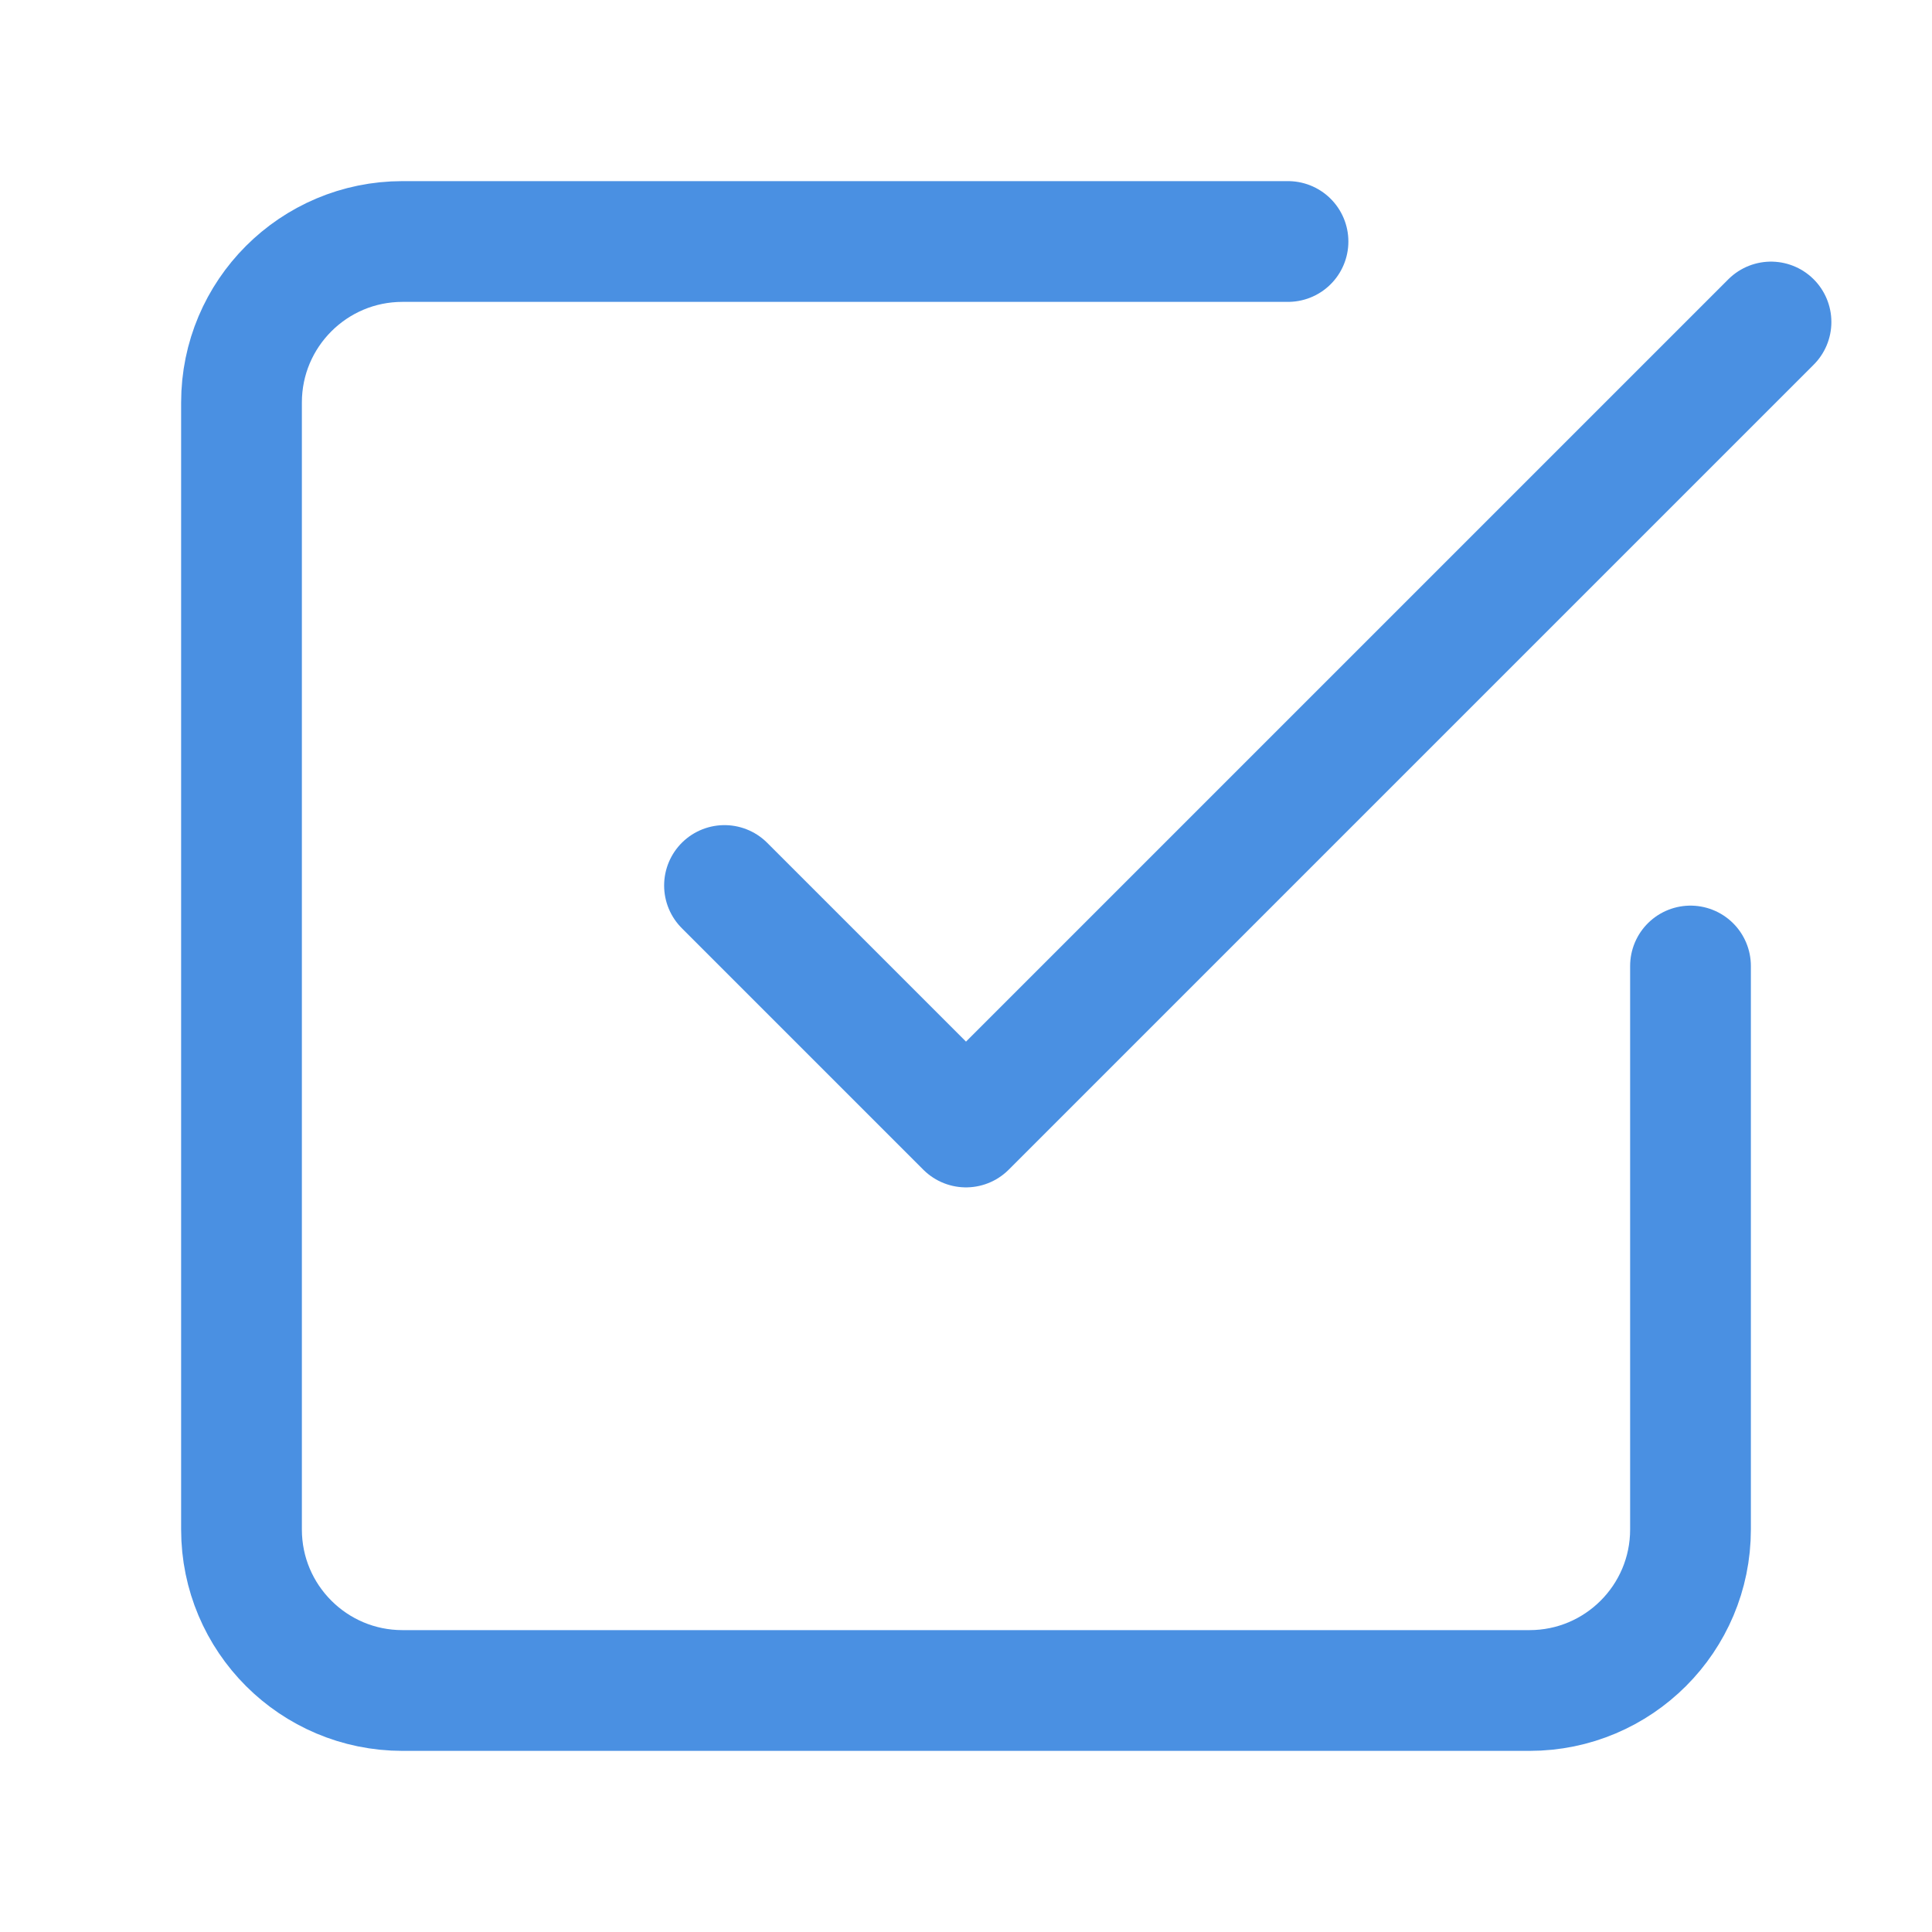
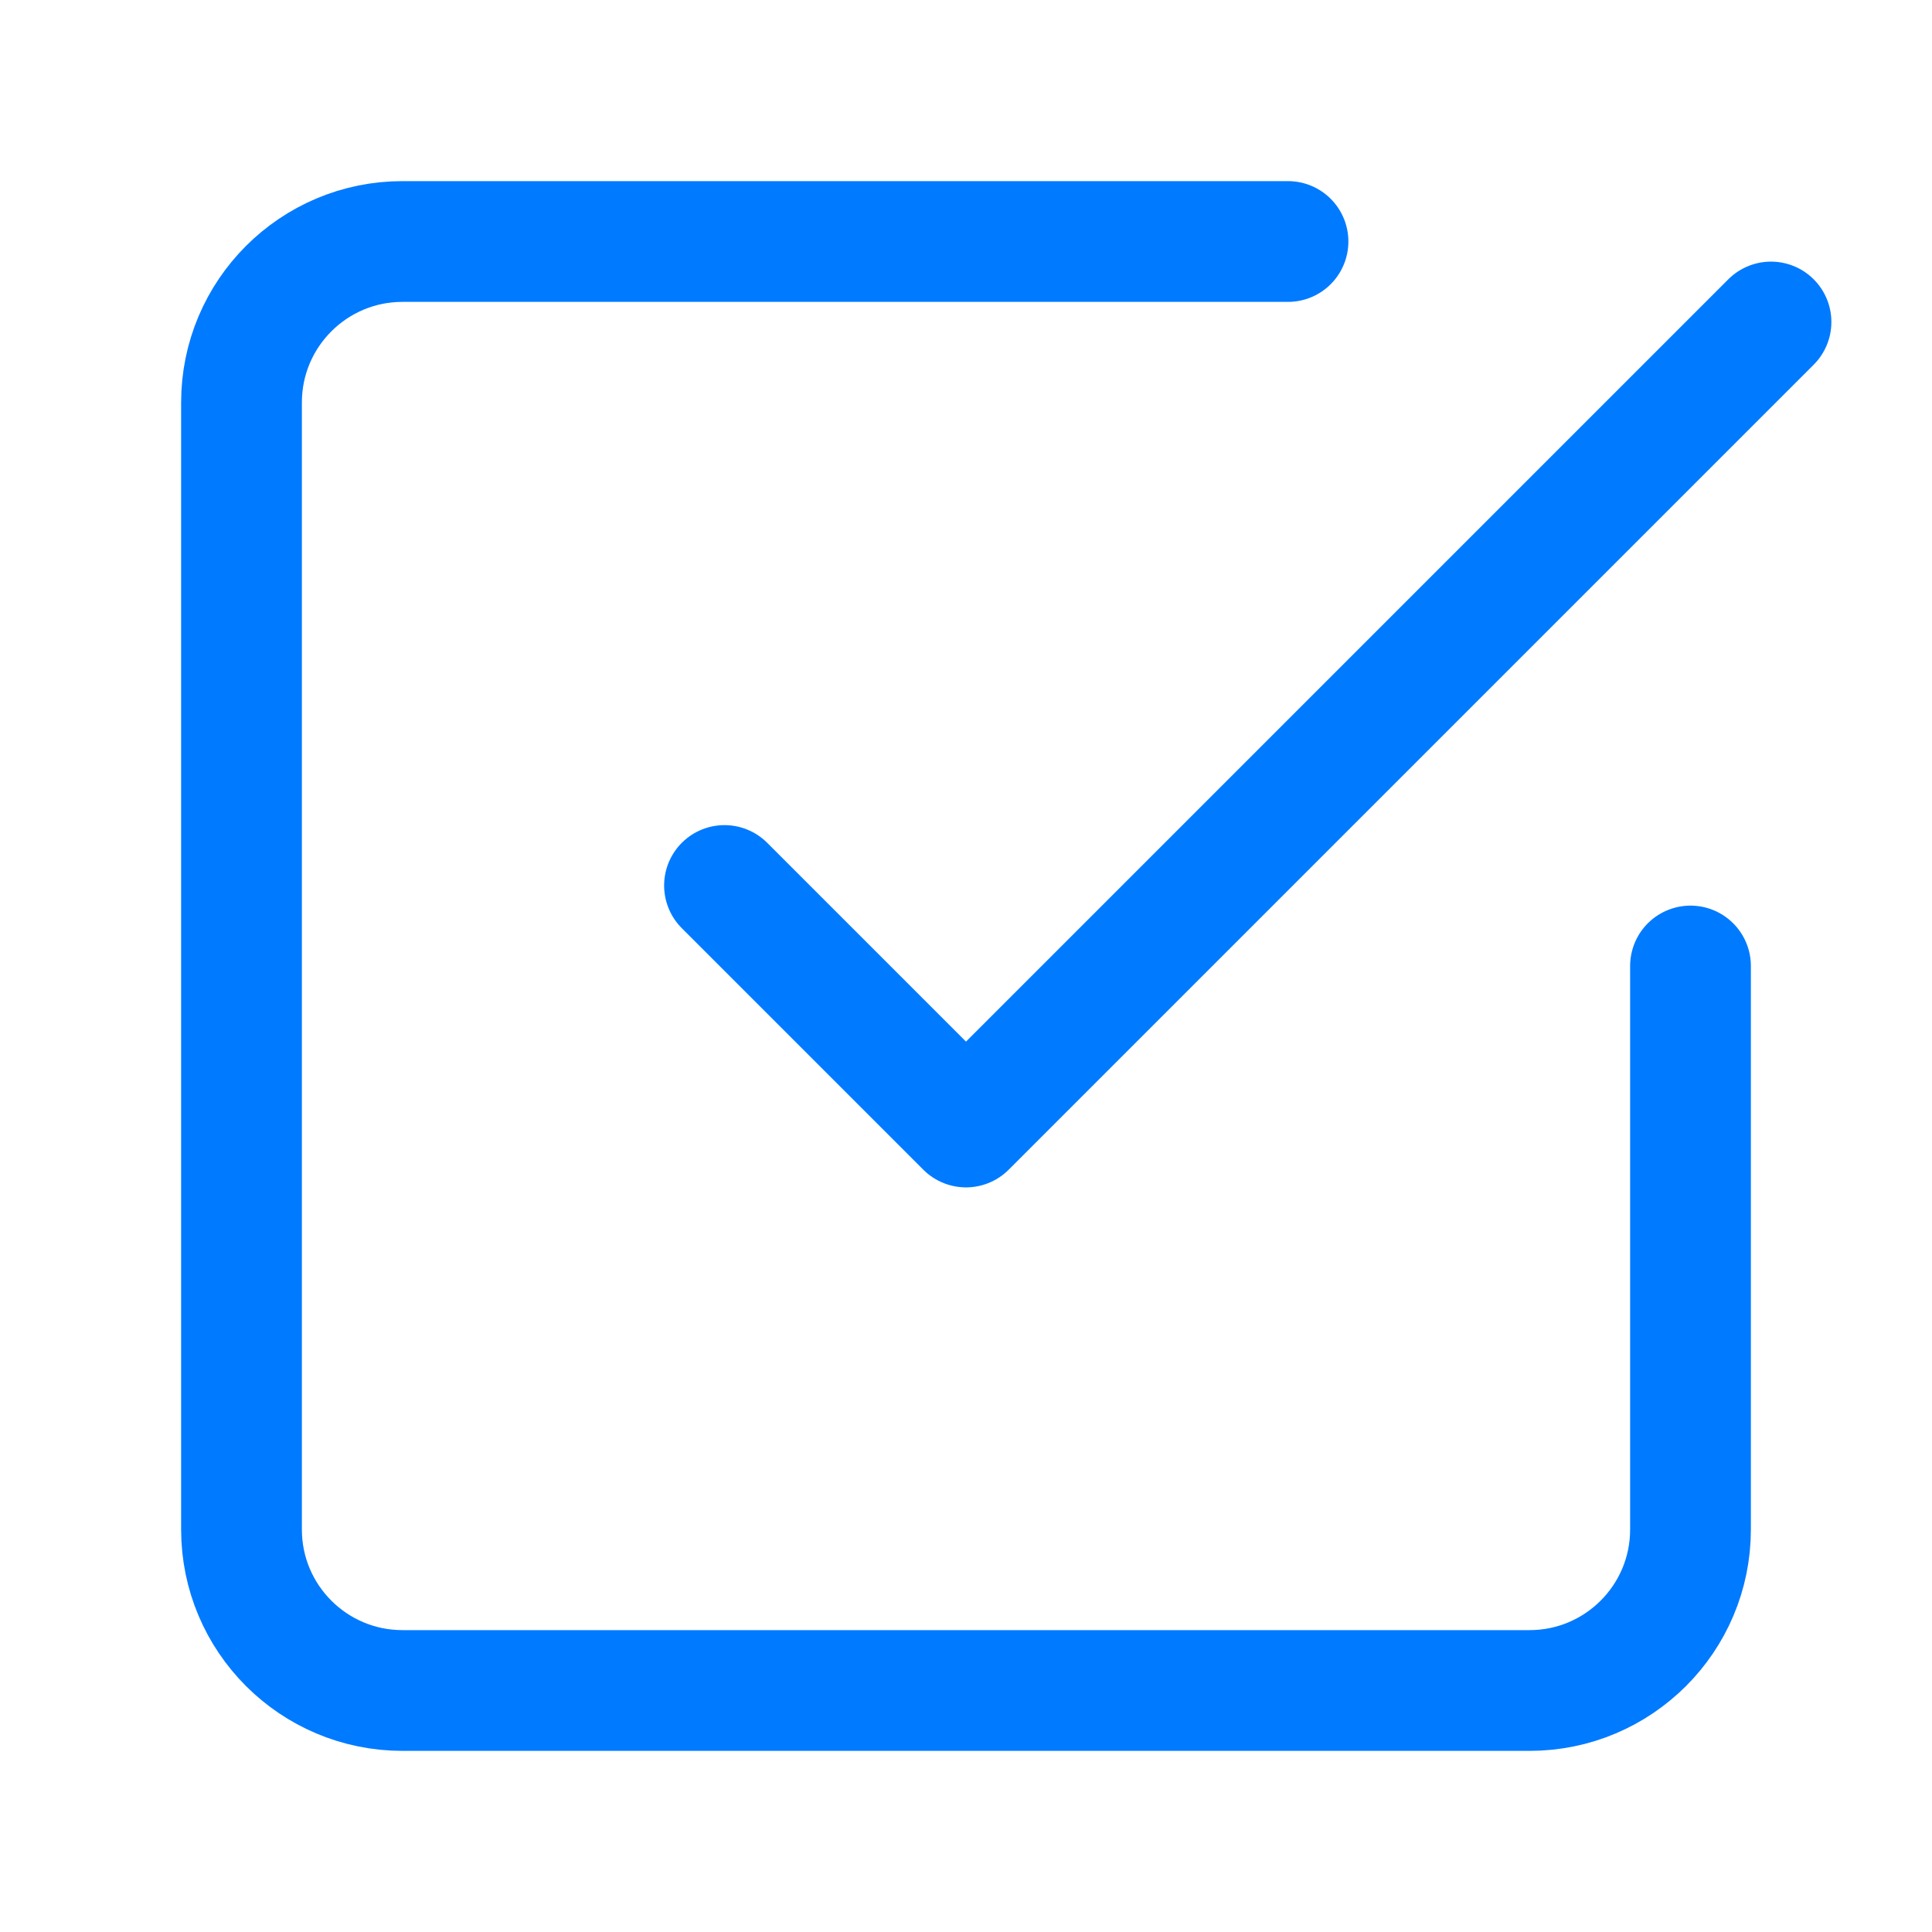
- <svg xmlns="http://www.w3.org/2000/svg" viewBox="0 0 24 24" fill="none" stroke="#4A90E2" stroke-width="1.5" stroke-linecap="round" stroke-linejoin="round">
+ <svg xmlns="http://www.w3.org/2000/svg" viewBox="0 0 24 24" fill="none" stroke="#007AFF" stroke-width="1.5" stroke-linecap="round" stroke-linejoin="round">
  <path d="M9 11l3 3L22 4" />
  <path d="M21 12v7a2 2 0 0 1-2 2H5a2 2 0 0 1-2-2V5a2 2 0 0 1 2-2h11" />
</svg>
